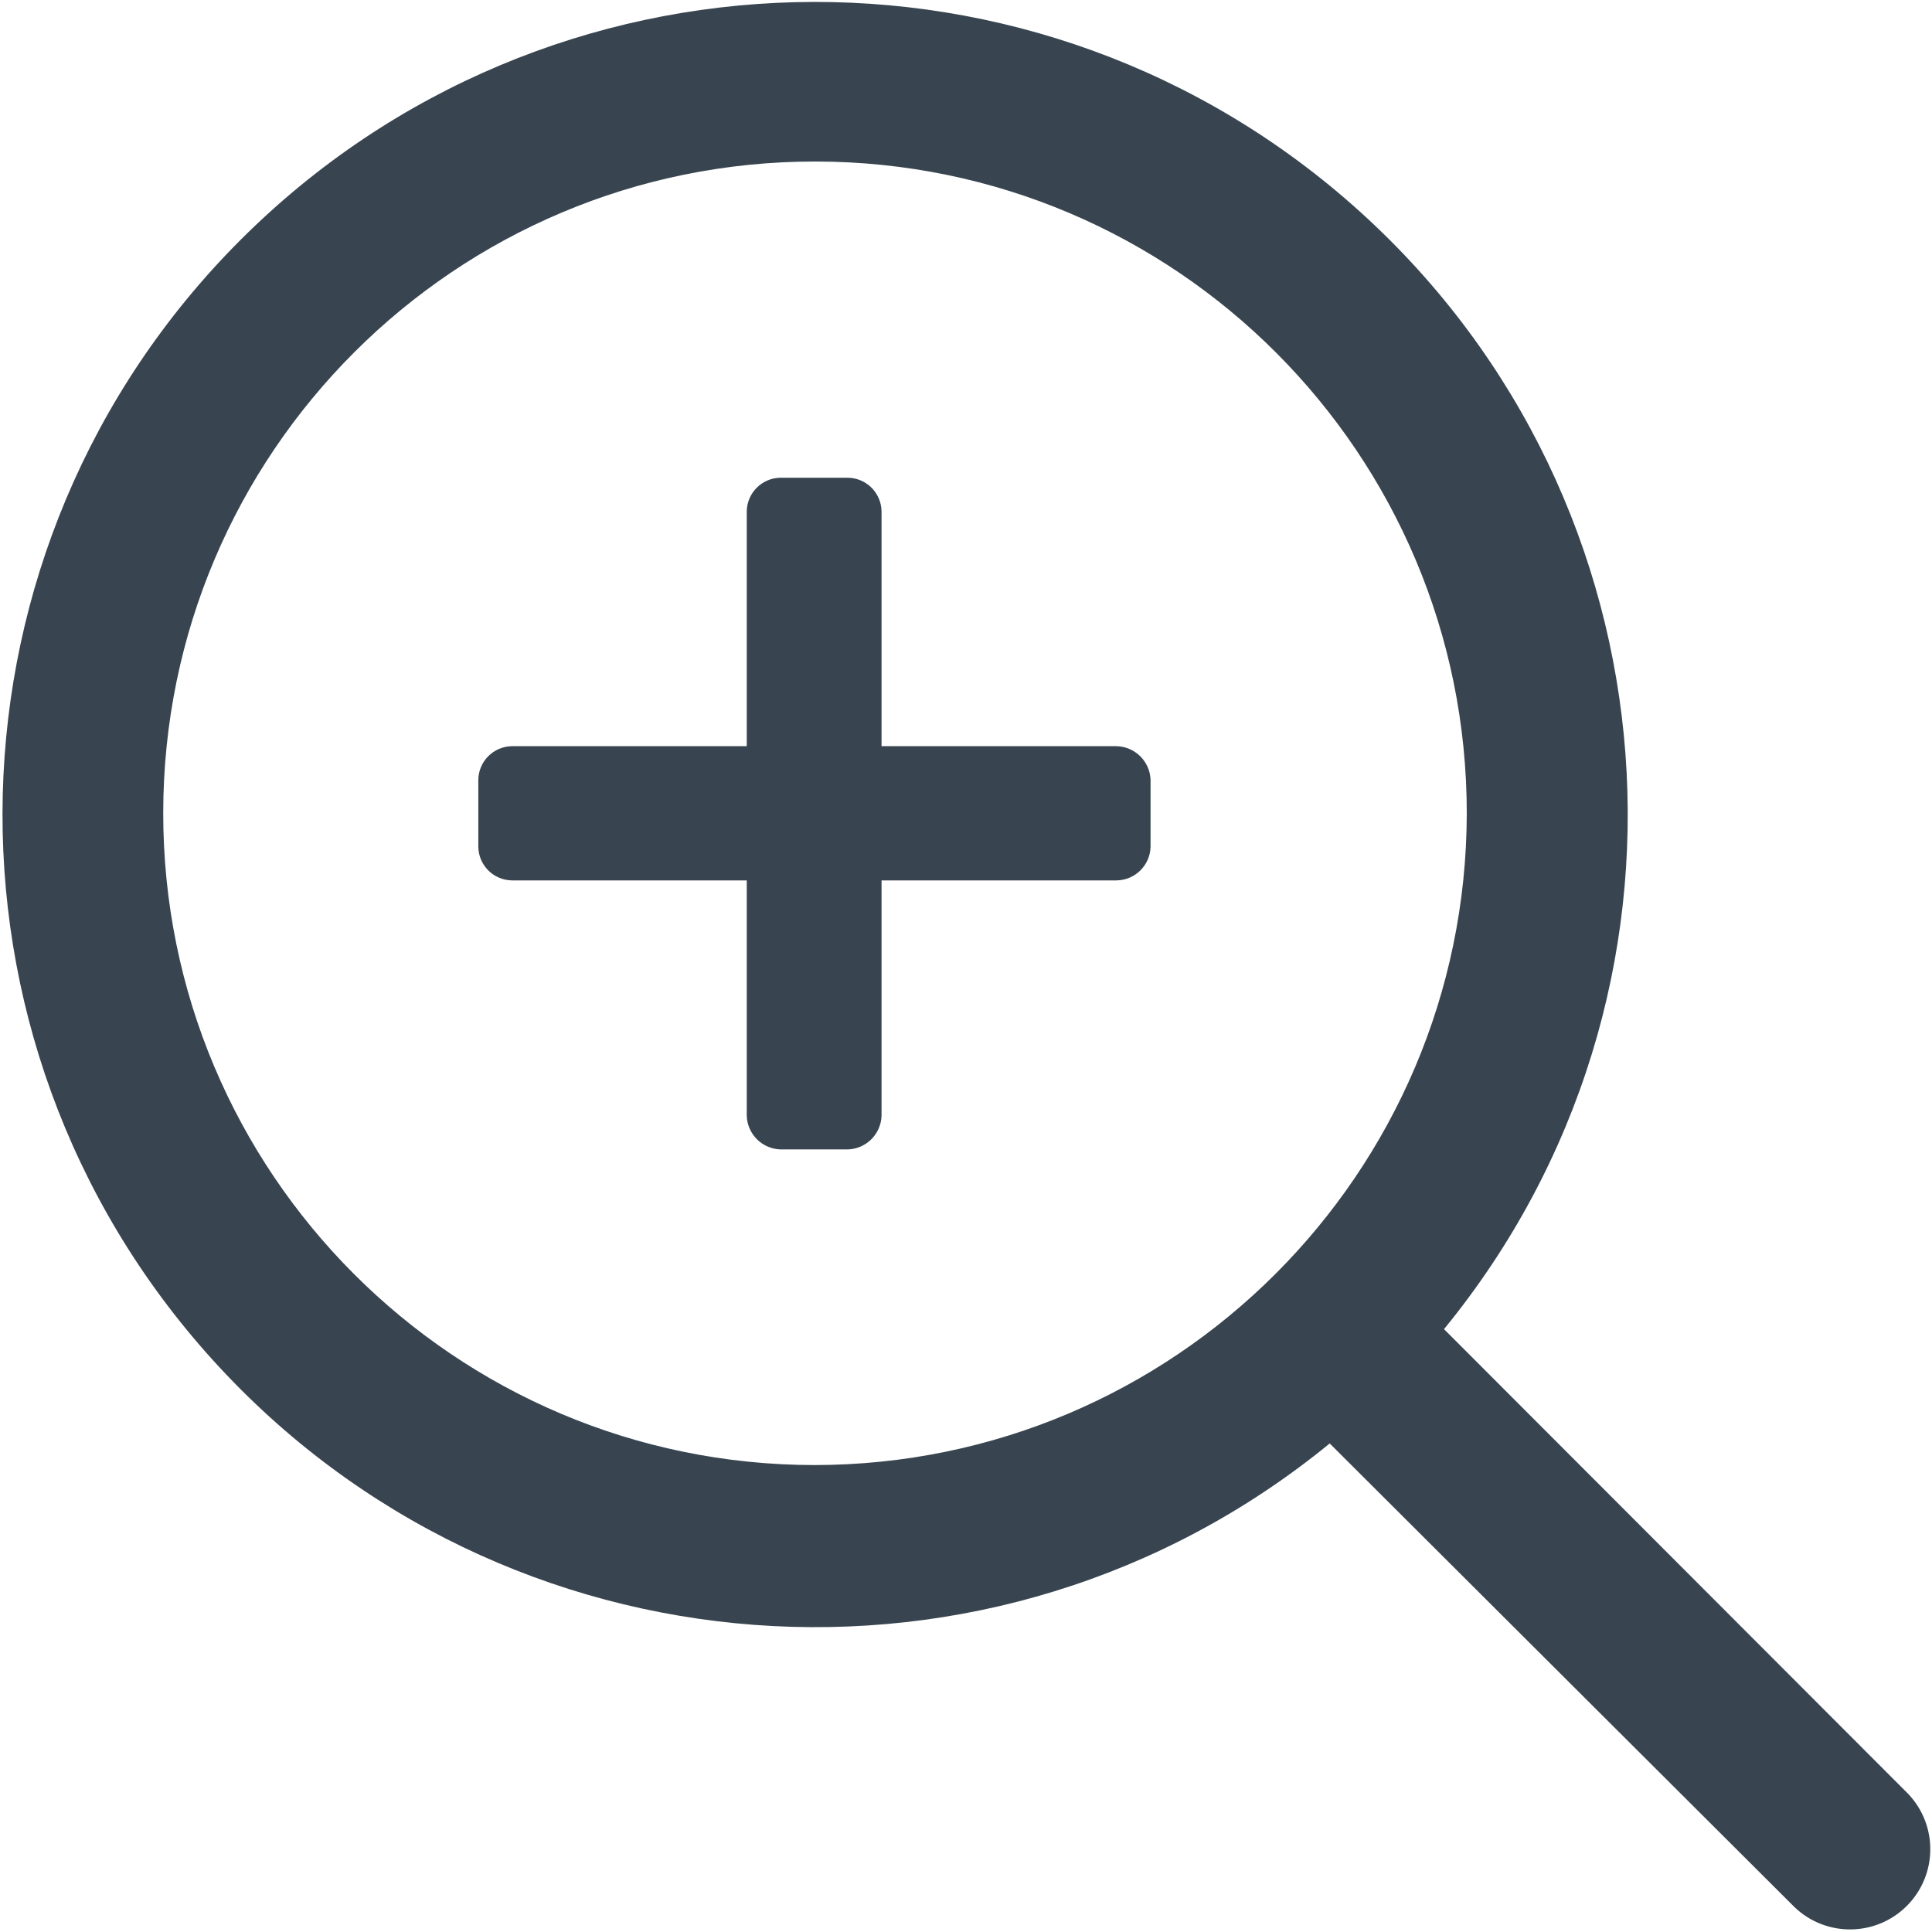
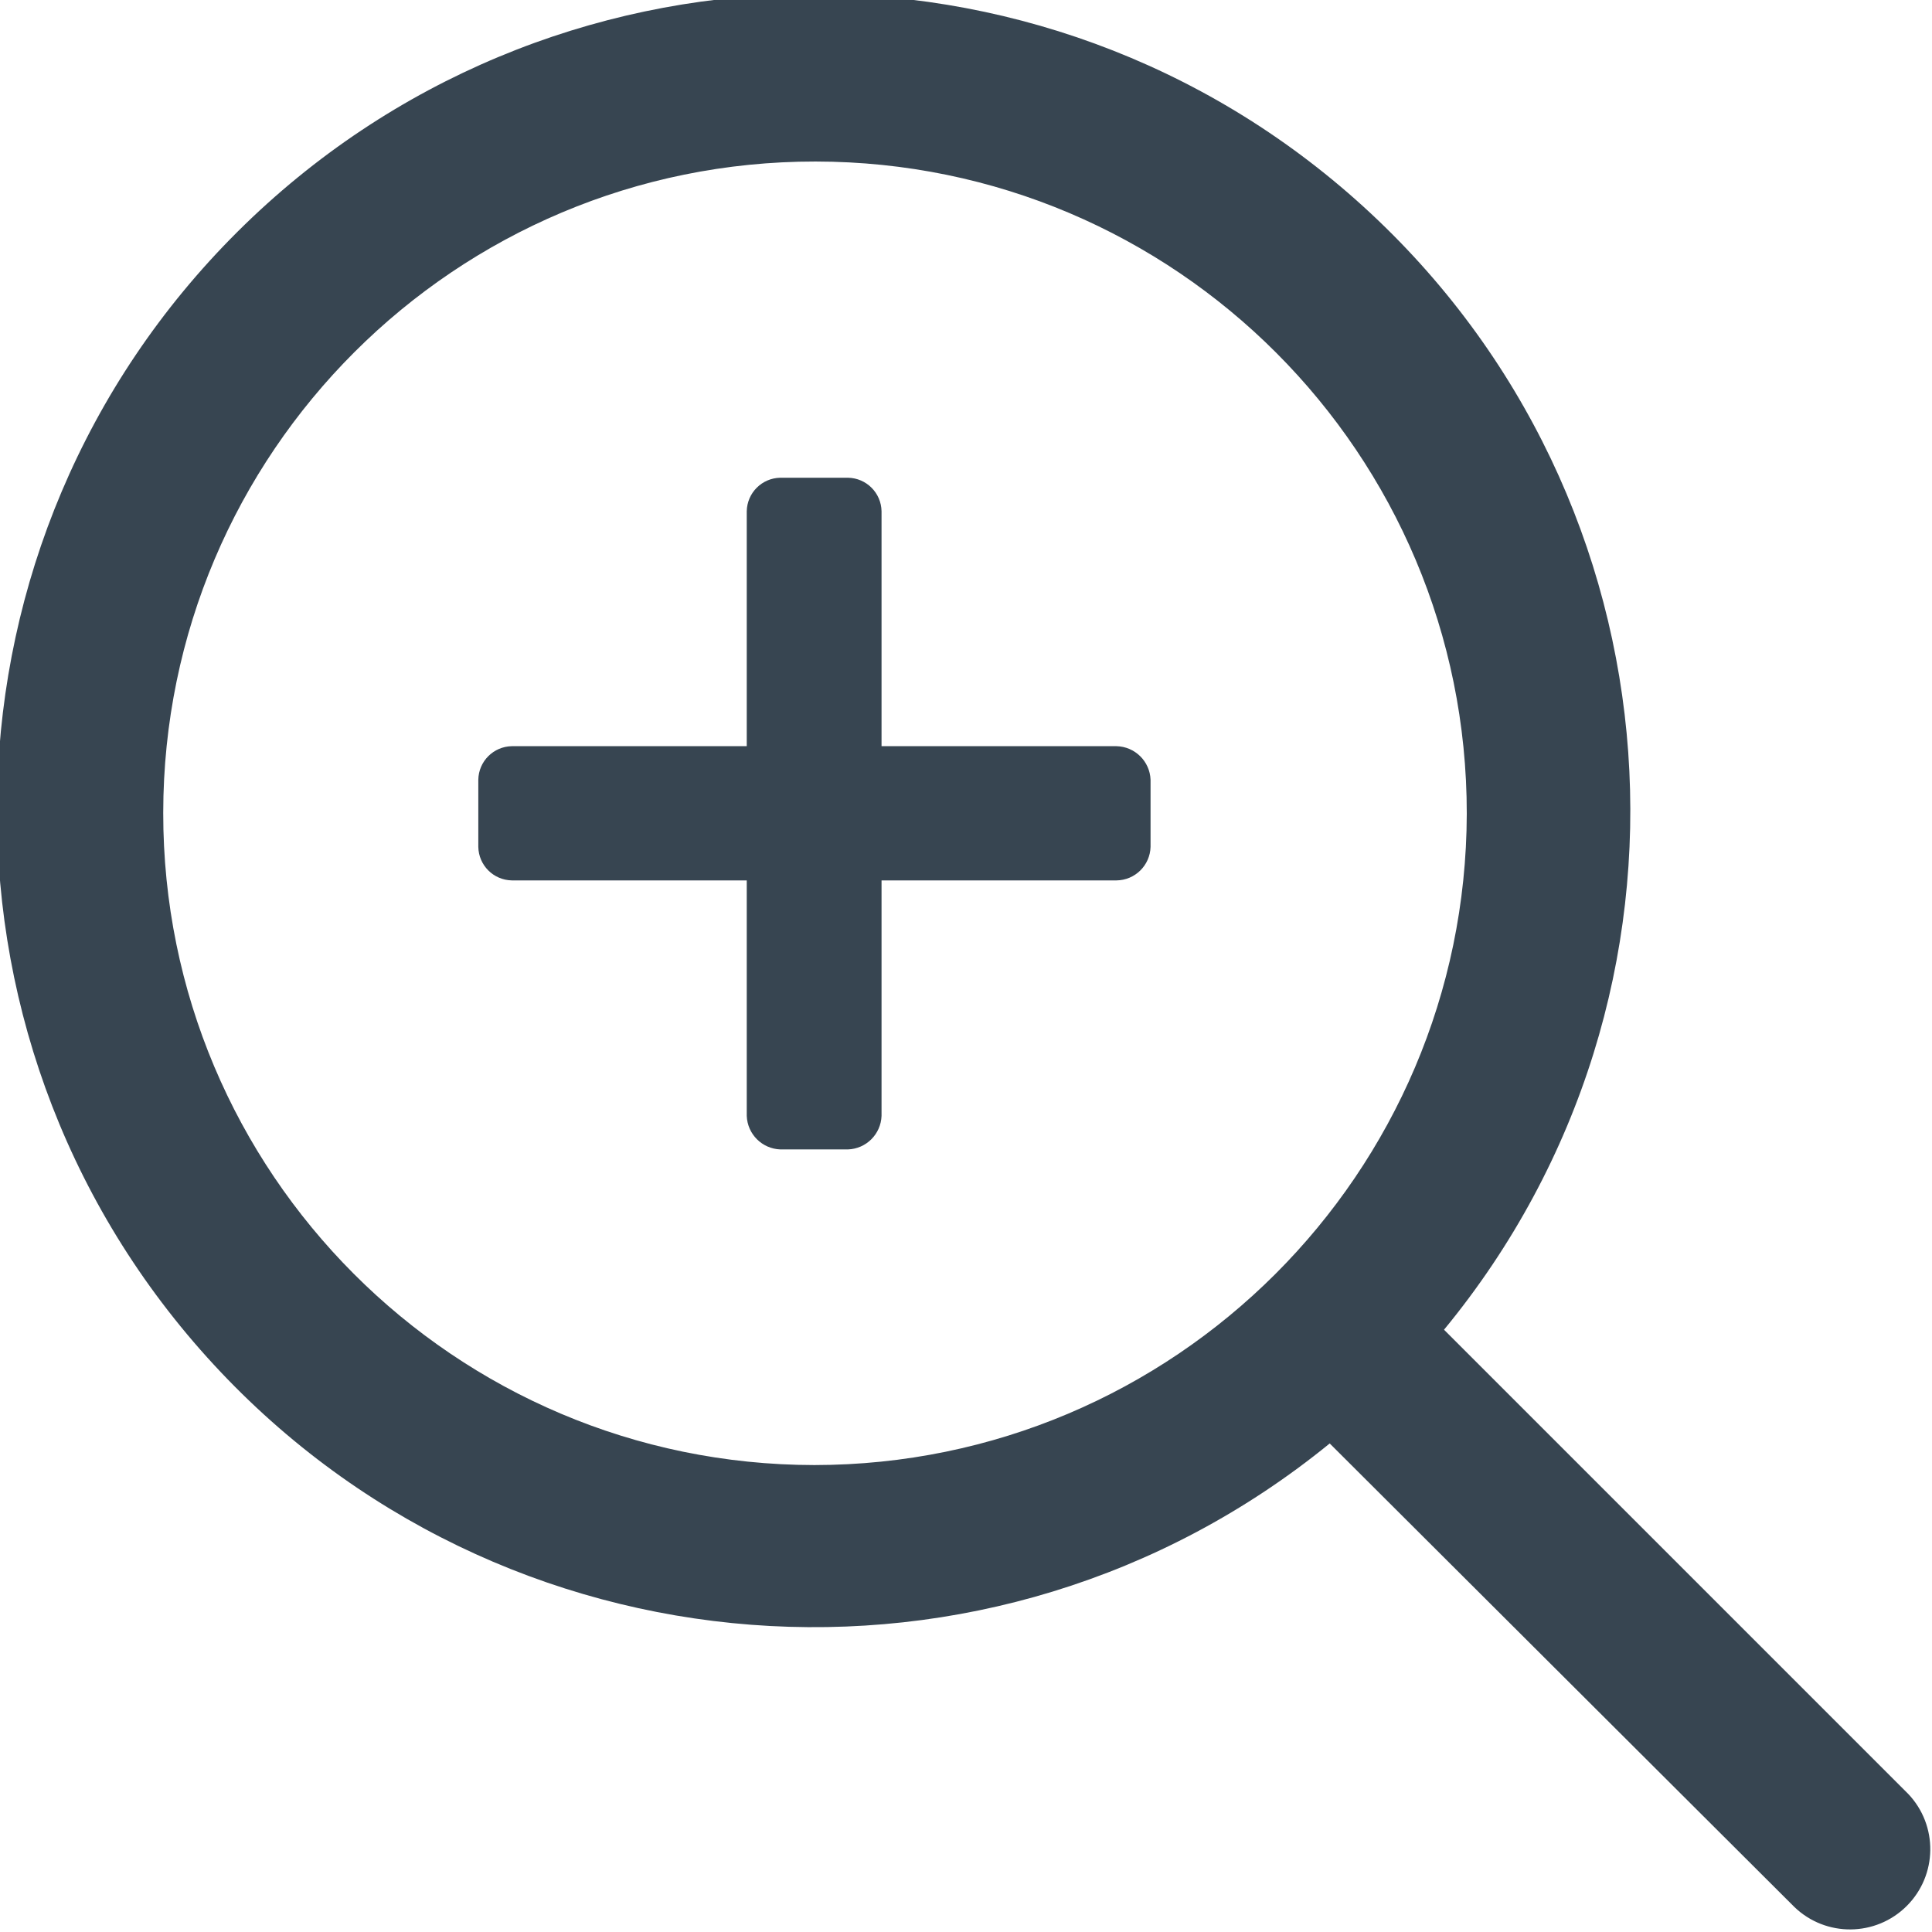
- <svg xmlns="http://www.w3.org/2000/svg" width="33.97" height="33.97" viewBox="0 0 33.97 33.97">
+ <svg xmlns="http://www.w3.org/2000/svg" width="16.985" height="16.985" viewBox="0 0 33.97 33.97">
  <defs>
    <style>
      .cls-1 {
-       fill: #384550;
+       fill: #374551;
      fill-rule: evenodd;
      }
    </style>
  </defs>
-   <path id="fullsize-icon" class="cls-1" d="M1495.55,2473.54l-8.16-8.17a14.288,14.288,0,1,0-2.01,2.01l8.17,8.15a1.411,1.411,0,0,0,2-1.99h0Zm-19.23-5.78a11.46,11.46,0,1,1,11.47-11.45A11.48,11.48,0,0,1,1476.32,2467.76Zm5.91-12.05a0.613,0.613,0,0,0-.6-0.59h-4.13v-4.13a0.6,0.6,0,0,0-.59-0.59h-1.19a0.6,0.6,0,0,0-.59.59v4.13H1471a0.6,0.6,0,0,0-.59.59v1.18a0.6,0.6,0,0,0,.59.59h4.13v4.14a0.612,0.612,0,0,0,.59.59h1.19a0.612,0.612,0,0,0,.59-0.59v-4.14h4.13a0.606,0.606,0,0,0,.6-0.59v-1.18Z" transform="translate(-1462 -2442)" />
+   <path id="fullsize-icon" class="cls-1" d="M1868.55,2353.54l-8.16-8.16a14.359,14.359,0,1,0-2.01,2l8.17,8.15a1.411,1.411,0,0,0,2-1.99h0Zm-19.23-5.78a11.46,11.46,0,1,1,11.47-11.45A11.48,11.48,0,0,1,1849.32,2347.76Zm5.91-12.05a0.613,0.613,0,0,0-.6-0.59h-4.13v-4.13a0.6,0.6,0,0,0-.59-0.59h-1.19a0.6,0.6,0,0,0-.59.59v4.13H1844a0.6,0.6,0,0,0-.59.59v1.18a0.6,0.6,0,0,0,.59.59h4.13v4.14a0.612,0.612,0,0,0,.59.59h1.19a0.612,0.612,0,0,0,.59-0.59v-4.14h4.13a0.606,0.606,0,0,0,.6-0.59v-1.18Z" transform="translate(-1835 -2322)" />
</svg>
